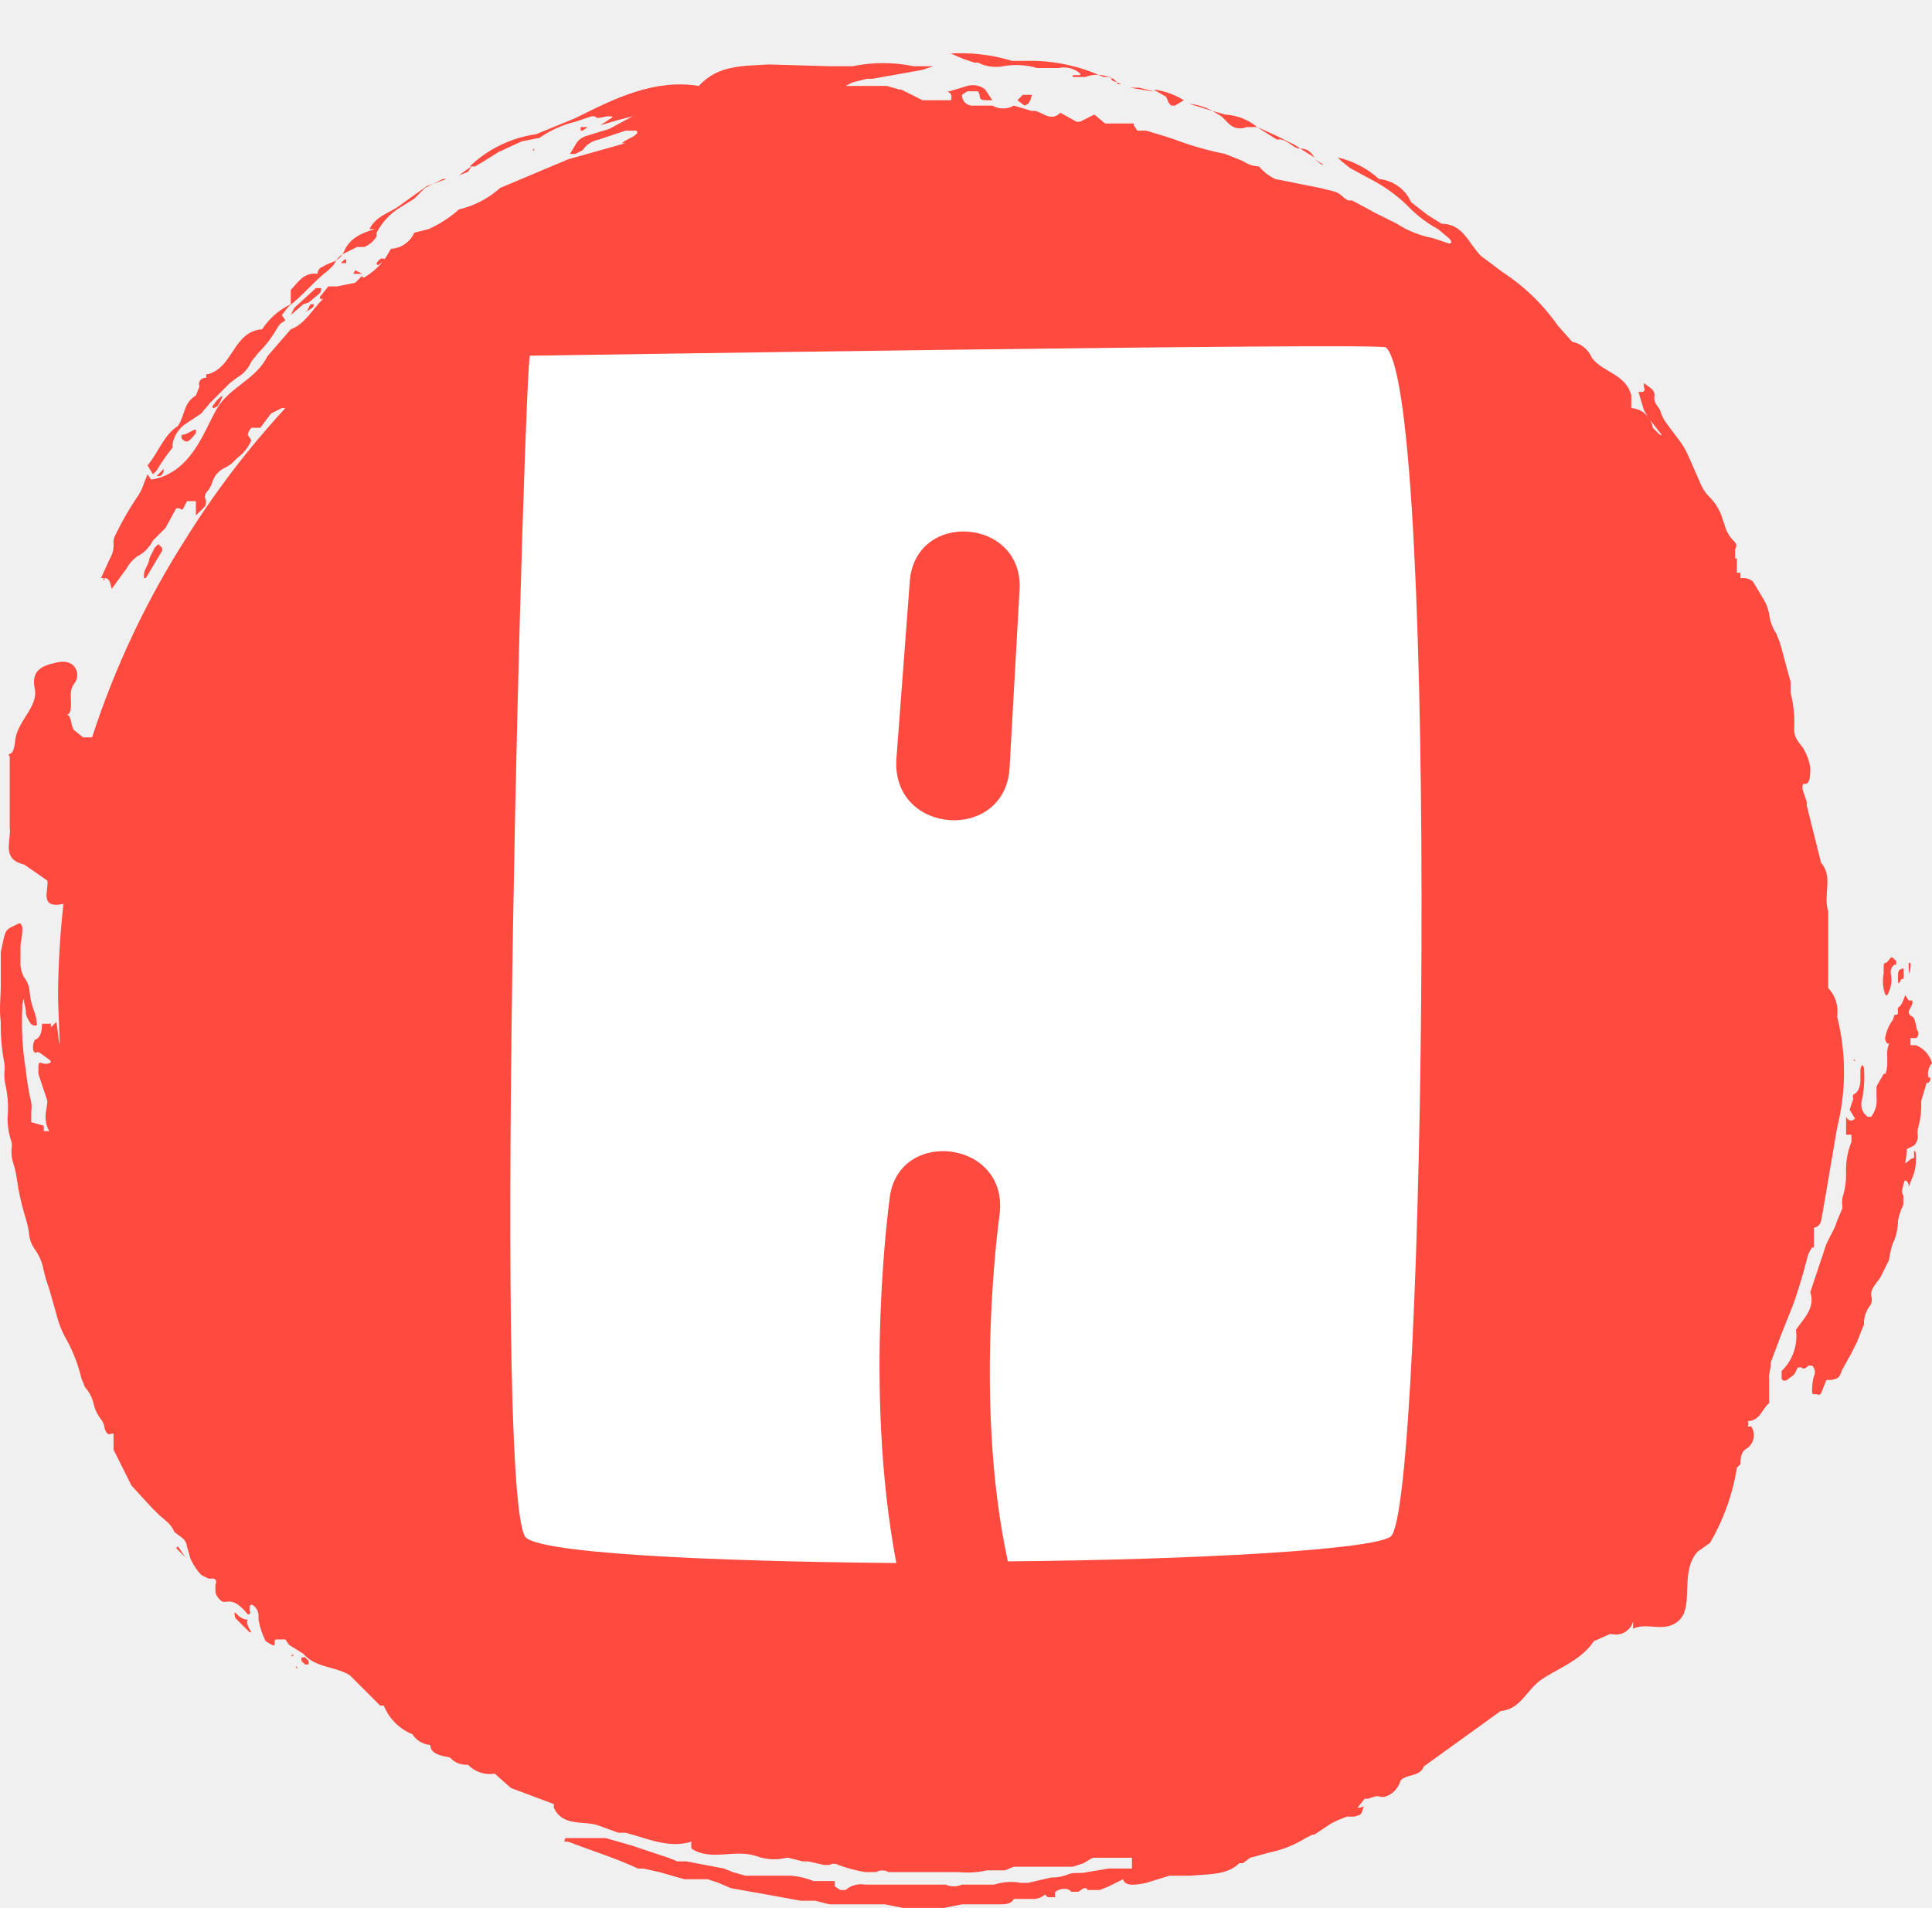
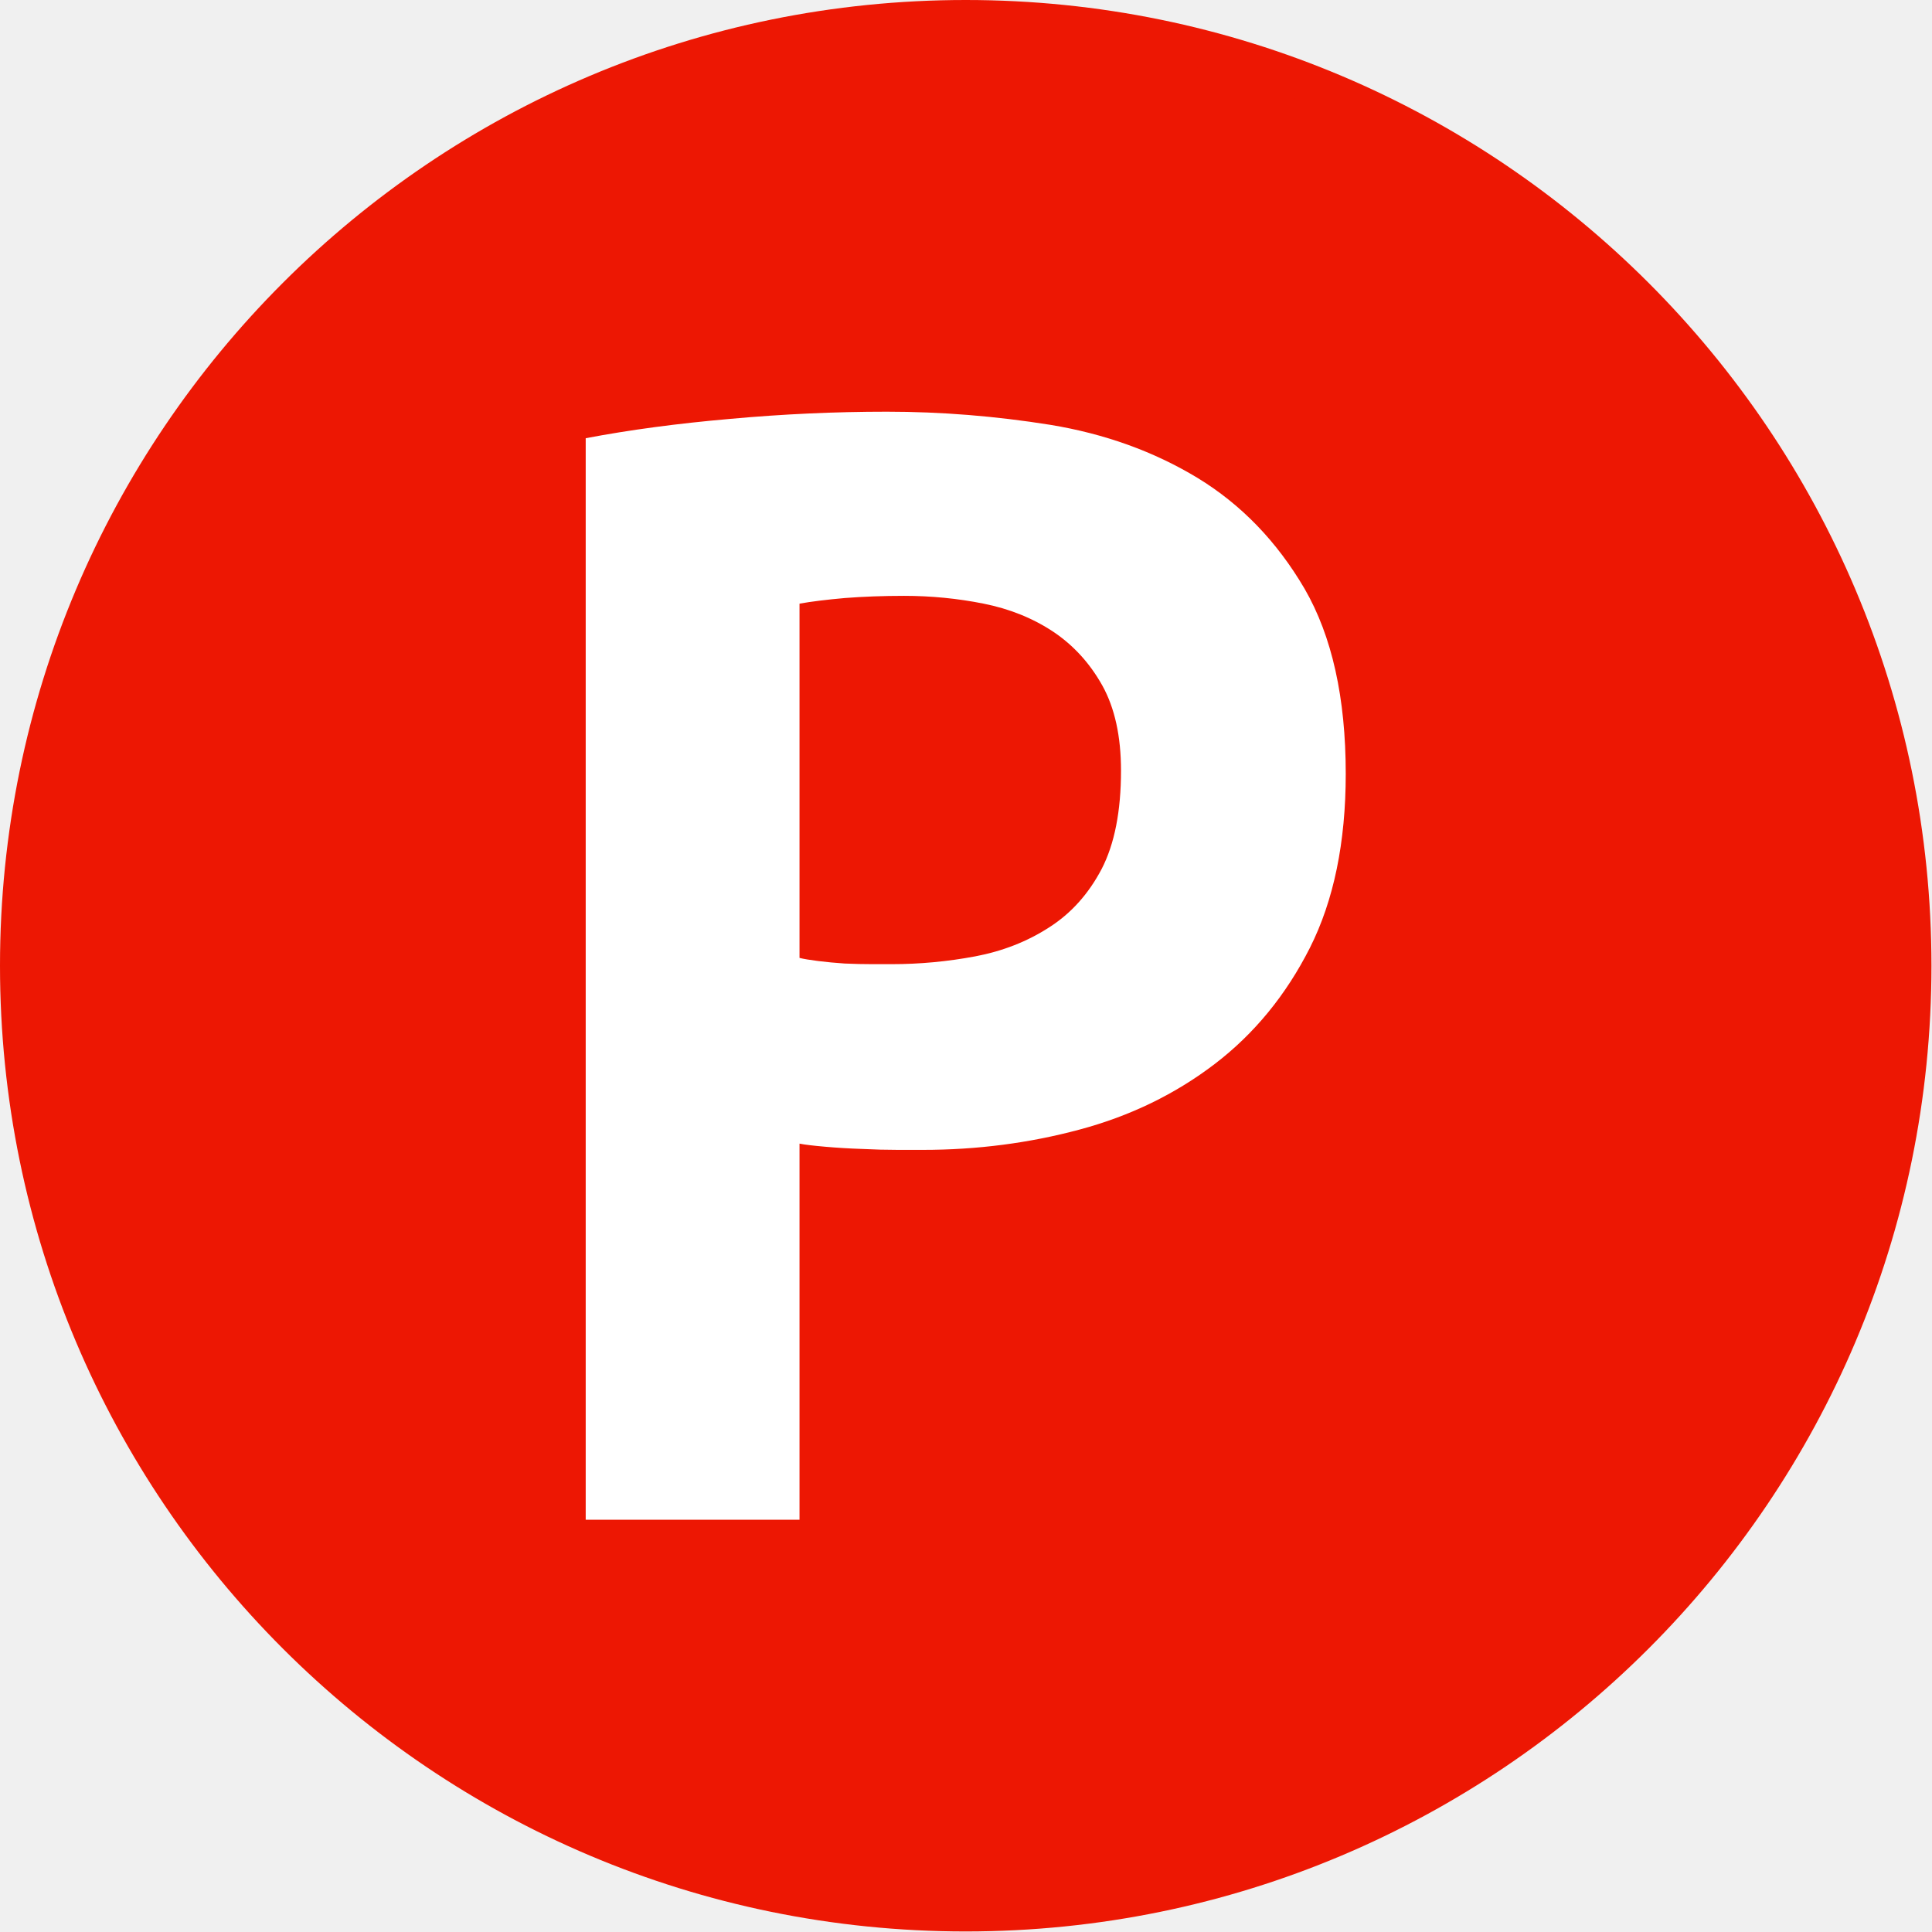
- <svg xmlns="http://www.w3.org/2000/svg" width="308.761" height="304.916" viewBox="0 0 106.008 104.687" class="css-1j8o68f" version="1.1" id="svg23">
-   <defs id="SvgjsDefs2684" />
-   <g id="SvgjsG2685" featurekey="rootContainer" transform="matrix(0.9820593,0,0,0.9820593,-0.05456052,0)" fill="#ff4a3f">
-     <g id="g17">
-       <path d="M19.8 15.3h.5l-.4-.2zm.5.1zm.8-.7c0 .1 0 .1.1.1l.4-.3c-.2-.1-.3-.1-.5.2zm.4-.2zm-4.1 2.3zm-.2.6l.3-.2c.1-.1.1-.2.1-.2h-.2l-.2.4c-.1-.1-.1 0 0 0zm2.2-2.9h-.1l-.2.2h.3zm-2.1 2.4l.6-.5c.1-.1.1-.2.1-.3h-.3l-1.2 1.1-.2.4.7-.6zm-1.1.8z" id="path3" />
-       <path d="M9.7 25v-.2a1.7 1.7 0 0 1 .7-1.1l.9-.6.5-.6.7-.7.4-.4.4-.3a1.9 1.9 0 0 0 .8-.9l.4-.5a5.9 5.9 0 0 0 1-1.3l.2-.3.3-.2-.2-.3.4-.5c.8-.6 1.4-1.4 2.2-2l.3-.3a1.4 1.4 0 0 1 .5-.6l.8-.4h.4a1.4 1.4 0 0 0 .7-.6V13a3.5 3.5 0 0 1 1.3-1.4l.8-.5.2-.2.4-.4 1-.5h.2l-1.1.4-1.4 1c-.6.5-1.4.6-1.8 1.4h.3c-.7.2-1.4.5-1.7 1.2s-.8.6-1.2.9a.4.4 0 0 0-.3.4c-.8-.1-1.1.5-1.5.9v.8a3.9 3.9 0 0 0-1.6 1.4c-1.6.1-1.6 2.1-3 2.5h-.1a.2.2 0 0 0 0 .2c-.3 0-.5.2-.4.5l-.2.5c-.7.4-.6 1.1-1 1.7-.8.5-1.1 1.5-1.7 2.2l.3.5.2-.2a11.6 11.6 0 0 1 .9-1.3zM53.9 3.3l.6.2h.2a2.2 2.2 0 0 0 1.4.2 4.1 4.1 0 0 1 1.9.1h1.2a1.4 1.4 0 0 1 1.2.3.1.1 0 0 1 0 .1H60a.1.1 0 0 0 0 .1h.7a1.8 1.8 0 0 1 1.3 0c.2 0 .1.1.2.2l.5.2h-.2c-.2-.4-.5-.4-.8-.4a9.7 9.7 0 0 0-4.3-.9h-.8A9.8 9.8 0 0 0 53 3h.2zm7.3 3.1zM50.3 4.7zm10.9 1.7h.2-.2zM19 14.7zm32.1-10zm17.6 2.2a.9.9 0 0 0 1 .2h.6a3.1 3.1 0 0 0-1.8-.7l-.7-.2.5.3zm-3.4-1.3c0 .1.1.2.2.3h.2l.5-.3a4.2 4.2 0 0 0-1.7-.6l.7.4zm7.4 2.7l.8.5c-.2-.3-.4-.5-.8-.5z" id="path5" />
-       <path d="M99 76.1l.6-1.6.6-1.5c.2-.5.6-1.8.8-2.6a1.7 1.7 0 0 1 .3-.7h.1v-1.1c.5-.1.4-.6.5-.9l.8-4.7a12.7 12.7 0 0 0 0-6.2 1.9 1.9 0 0 0-.5-1.6v-4.3c-.3-.9.3-1.9-.4-2.7L101 45a.4.4 0 0 0 0-.2l-.2-.6a.5.5 0 0 1 0-.4h.1c.3 0 .3-.5.3-.9a3 3 0 0 0-.4-1.1l-.3-.4a1.1 1.1 0 0 1-.2-.7 6.7 6.7 0 0 0-.2-2v-.6c-.2-.7-.4-1.5-.6-2.2l-.2-.5a2.5 2.5 0 0 1-.4-1.1 2.5 2.5 0 0 0-.3-.8l-.6-1a.8.8 0 0 0-.6-.2h-.1V32h-.2v-.8H97V31a.4.4 0 0 0 0-.1v-.2c.1-.2.1-.3-.1-.5a1.8 1.8 0 0 1-.4-.6l-.2-.6a2.9 2.9 0 0 0-.7-1.2 2.2 2.2 0 0 1-.5-.7l-.7-1.6a4.3 4.3 0 0 0-.6-1l-.6-.8a2.4 2.4 0 0 1-.4-.8l-.2-.3a.6.6 0 0 1-.1-.5.5.5 0 0 0-.2-.4l-.4-.3v.2c.1.2 0 .3-.1.3h-.2l.3 1 .3.5.7.9h-.1l-.2-.2-.2-.2a1.3 1.3 0 0 0-1.2-1.1v-.7c-.3-1.2-1.6-1.3-2.2-2.1a1.5 1.5 0 0 0-1.1-.9l-.8-.9a11.3 11.3 0 0 0-3.1-3l-.8-.6-.4-.3c-.7-.7-1-1.8-2.2-1.8l-.8-.5-.9-.7a2.2 2.2 0 0 0-1.8-1.3 5.1 5.1 0 0 0-2.3-1.2l.2.2.5.4 1.3.7a8.5 8.5 0 0 1 2.1 1.6 6.8 6.8 0 0 0 1.5 1.1l.6.5c.1.1.2.2.1.3H81l-.9-.3a5.6 5.6 0 0 1-2-.8l-1.2-.6-1.3-.7h-.2c-.3-.1-.4-.4-.8-.5l-.8-.2-2.5-.5a2.6 2.6 0 0 1-.9-.7 1.7 1.7 0 0 1-.9-.3l-1-.4a18.1 18.1 0 0 1-2.8-.8l-.6-.2-1-.3h-.5l-.2-.3v-.1h-1.6l-.6-.5-.4.2-.4.2h-.2l-.9-.5c-.6.6-1.1-.2-1.6-.1l-1-.3a1.2 1.2 0 0 1-1.2 0h-1.2a.6.6 0 0 1-.5-.6l.3-.2h.6a.7.7 0 0 1 .1.3c0 .2.2.2.5.2h.2l-.4-.6a1.1 1.1 0 0 0-1-.2l-1 .3H53c.3.2.2.3.2.5h-1.6l-.4-.2-.8-.4h-.1l-.7-.2h-2.3l.4-.2.8-.2h.3l1.7-.3 1.1-.2.6-.2h-1.1a8.4 8.4 0 0 0-3.4 0h-1.3L43 3.6c-1.4.1-2.8 0-3.9 1.2-2.5-.4-4.7.7-6.9 1.8l-2.2.9a6.7 6.7 0 0 0-3.7 1.8h.3l.5-.3.8-.5 1.3-.6 1-.2a6 6 0 0 1 2-.9l.9-.3h.2c.1.2.5 0 .7 0h.2c.1 0 .1.1 0 .1l-.6.4 1-.3.8-.2-1.3.7-1.3.4a1 1 0 0 0-.6.5l-.3.5h.3l.4-.2a1.4 1.4 0 0 1 .9-.6l1.5-.5h.5a.1.1 0 0 1 .1.2c-.2.2-.6.3-.8.5h.2l-3.2.9-3.8 1.6a5.2 5.2 0 0 1-2.3 1.2 6.6 6.6 0 0 1-1.7 1.1l-.8.2a1.5 1.5 0 0 1-1.3.9l-.3.5a3.7 3.7 0 0 1-1.2 1.1h-.1v-.1l-.2.2-.2.2-1 .2h-.5l-.4.5c-.1.1-.1.2 0 .2h.1c-.6.6-1 1.4-1.8 1.7L15 19.9c-.6 1.2-1.8 1.6-2.6 2.6s-1.4 3.9-3.9 4.3l-.2-.3-.2.5a2.7 2.7 0 0 1-.4.8 16.9 16.9 0 0 0-1.2 2.1.8.8 0 0 0-.1.5 1.4 1.4 0 0 1-.2.8l-.5 1.1h.2c.3 0 .3.3.4.6l.8-1.1a2.2 2.2 0 0 1 .6-.7 2 2 0 0 0 .9-.9l.3-.3.4-.4.6-1.1h.2c.1.1.1.1.2 0l.2-.4h.5v.8l.5-.5a.5.5 0 0 0 0-.5.4.4 0 0 1 .1-.3 1.5 1.5 0 0 0 .3-.5 1.3 1.3 0 0 1 .8-.9l.3-.2.3-.3a2.4 2.4 0 0 0 .8-1l-.2-.3c0-.1.1-.3.2-.4h.5l.6-.8.6-.3h.2a48.8 48.8 0 0 0-5.5 7.2h-.1.1a48.4 48.4 0 0 0-5.3 11.2h-.5l-.5-.4c-.2-.2-.1-.7-.4-.9h.1c.3-.5-.1-1.2.3-1.7s.1-1.4-.9-1.2-1.5.5-1.3 1.5-1 1.8-1.1 2.9-.5.5-.3.9v3.9c.1.8-.5 1.8.8 2.1l1.3.9c.1.5-.5 1.6.9 1.3a49.2 49.2 0 0 0-.3 5c0 1.1.1 2.2.1 3.3v-.4c-.1-.4-.1-.8-.2-1.3l-.3.3v-.2h-.5c0 .5-.1.8-.4.9a.9.9 0 0 0-.1.5c0 .1.1.3.2.2s.4.2.7.4-.2.3-.4.2-.2.1-.2.3v.3l.5 1.5c0 .3-.1.6-.1.9a1.7 1.7 0 0 0 .2.8h-.3v-.3l-.7-.2v-.6a1.5 1.5 0 0 0 0-.5 14.6 14.6 0 0 1-.3-1.8 16.6 16.6 0 0 1-.2-3.5.9.9 0 0 1 .1-.5v.2a2.9 2.9 0 0 1 .1.5.8.8 0 0 0 .1.4c.1.2.2.4.4.4s.1-.1.1-.2a2.1 2.1 0 0 0-.1-.5 4.2 4.2 0 0 1-.3-1.3 1.5 1.5 0 0 0-.3-.7 1.6 1.6 0 0 1-.2-.9v-.8c0-.3.1-.6.1-.9a.5.5 0 0 0-.1-.4h-.1c-.8.4-.7.2-1 1.6V55c0 .7-.1 1.4 0 2.1a10.8 10.8 0 0 0 .2 2.3 1.8 1.8 0 0 1 0 .5 3.1 3.1 0 0 0 .1.9 5.9 5.9 0 0 1 .1 1.3 3.9 3.9 0 0 0 .2 1.7 1.2 1.2 0 0 1 0 .4 2.1 2.1 0 0 0 .1.8 4.9 4.9 0 0 1 .2.9 14 14 0 0 0 .5 2.2 5 5 0 0 1 .2 1 1.7 1.7 0 0 0 .3.7 2.9 2.9 0 0 1 .5 1.2 8.5 8.5 0 0 0 .3 1l.4 1.4a5.4 5.4 0 0 0 .6 1.5 8.5 8.5 0 0 1 .8 2.1l.2.5a2.1 2.1 0 0 1 .5 1 2.1 2.1 0 0 0 .4.8 1 1 0 0 1 .2.5c.1.3.2.4.4.3h.1v.9l.5 1 .5 1 1.1 1.2.4.4c.3.3.7.5.9 1l.4.3a.7.7 0 0 1 .3.5l.2.7a3.3 3.3 0 0 0 .6.9l.4.2h.3a.2.2 0 0 1 .1.3 2.5 2.5 0 0 0 0 .5.9.9 0 0 0 .4.5h.2c.4-.1.8.2 1.2.7h.1c0-.1.1-.1 0-.2v-.2c0-.1.1-.2.2-.1a.7.7 0 0 1 .3.6v.2a4.3 4.3 0 0 0 .4 1.2c.5.3.5.3.5.1s0-.2.2-.2h.4l.2.3.8.5c.7.8 1.8.7 2.6 1.2l1.7 1.7h.2a2.9 2.9 0 0 0 1.6 1.6 1.3 1.3 0 0 0 1 .6c0 .5.6.6 1.1.7a1.2 1.2 0 0 0 .8.4h.2a1.7 1.7 0 0 0 1.5.5l.9.8 2.4.9v.2c.5 1.1 1.7.7 2.5 1l1.1.4h.4c1.2.3 2.4.9 3.7.5a.7.7 0 0 0 0 .4c1.1.7 2.4 0 3.6.4a2.9 2.9 0 0 0 1.7.1h.1l.8.2h.3l.9.2h.3a.5.5 0 0 1 .5 0 7.9 7.9 0 0 0 1.5.4h.6a.7.7 0 0 1 .7 0h3.9a5 5 0 0 0 1.6-.1h1l.5-.2H60l.6-.2.5-.3h2.2v.6H62l-1.2.2c-.4.1-.7 0-1 .1a2.4 2.4 0 0 1-1 .2l-1.3.3h-.4a3.1 3.1 0 0 0-1.5.1h-1.8a1.1 1.1 0 0 1-.9 0h-4.5a1.3 1.3 0 0 0-1.1.3H47l-.3-.2v-.3h-1.2a4.1 4.1 0 0 0-1.3-.3h-2.5l-.7-.2-.5-.2-2.1-.4h-.5l-.5-.2-2.1-.7-1.4-.4h-2.2c-.1 0-.1.1-.1.2h.2c1.3.5 2.6.9 3.9 1.5h.3l.9.2 1.4.4h1.3l.6.2.7.3 1.7.3 1.1.2 1.1.2h.8l.8.2h3.1l1 .2h2.3l1-.2H56c.4 0 .6-.1.7-.3h1a1 1 0 0 0 .8-.3c-.1.1 0 .1.1.2h.4v-.2c0-.1 0-.1.2-.2s.6-.1.7.1h.4l.3-.2c.2 0 .2 0 .2.1h.7l.5-.2.8-.4c.1.3.4.4 1.3.2l1.3-.4h1.2c.9-.1 2 0 2.7-.7h.2l.4-.3 1.1-.3a6.1 6.1 0 0 0 2-.8l.4-.2h.1l.9-.6.4-.2.5-.2h.4c.4-.1.4-.1.5-.4s0-.1-.2-.1h-.1l.4-.5h.2c.3-.1.5-.2.7-.1h.2a1.3 1.3 0 0 0 .9-.9c.3-.4 1.1-.2 1.3-.8l4.3-3.1c1.1-.1 1.4-1.1 2.2-1.7s2.3-1.1 3-2.2l.9-.4h.1a1 1 0 0 0 1.2-.7v.4c.8-.4 1.8.3 2.6-.5s0-2.7 1-3.8l.7-.5a12.1 12.1 0 0 0 1.5-4.2l.2-.2c0-.3 0-.7.4-.9a.9.9 0 0 0 .2-1.2h-.2a.3.3 0 0 0 0-.3c.7 0 .8-.7 1.2-1V77a.5.5 0 0 1 0-.2 3.8 3.8 0 0 0 .1-.7zM5.9 32.2z" id="path7" />
-       <path d="M26.4 9.3l-.3.2-.4.3.5-.2zm6.1-2h.1l.3-.2h-.4zm-2.6 1l-.1.1h.1v-.1zm-1.5 1.4zm1.3-.2zm-6.3 3.1zM9.2 26.2l-.4.4H9a.4.4 0 0 0 .2-.4zm3-3.5a2.1 2.1 0 0 0 .3-.6 1.5 1.5 0 0 0-.5.5c-.1.1-.1.2 0 .2zM11 24.2V24c-.2 0-.5.3-.8.3v.2c.3.3.4.2.8-.3zm3 66.2zM73.9 9.2h.1l-.5-.3zm-2.5-1.4c.5-.1.8.4 1.2.5h.1l-.3-.2-1-.5-1.1-.5.3.2zM52.8 3.1zm11.7 2h-.1l-1.2-.2h.5zm2 .7l1.3.4a3.3 3.3 0 0 0-1.3-.4zm-9 0a1 1 0 0 0 .2-.5h-.5l-.3.3.4.3zm9 1.6zM49.9 4.2zm2.9.7zM48.5 4zm13.8 2.1a.5.5 0 0 0 0 .1zm44.8 52.3h-.3V58h.3c.1 0 .2-.3.1-.4s-.1-.7-.3-.8a.3.3 0 0 1-.2-.3l.2-.4a.4.4 0 0 0 0-.2h-.2l-.2-.3c-.1.3-.2.6-.4.7a.5.5 0 0 0 0 .2c0 .1 0 .2-.1.2h-.1a1.1 1.1 0 0 1-.1.3 2.3 2.3 0 0 0-.4.9.4.4 0 0 0 .1.4h.1a1.7 1.7 0 0 0-.1.8v.4a1.8 1.8 0 0 1-.1.5h-.1l-.4.7v.6a1.5 1.5 0 0 1-.3 1.1h-.2l-.2-.2a.9.9 0 0 1-.1-.8 6.5 6.5 0 0 0 .1-1.7c0-.1-.1-.2-.1-.2a.5.5 0 0 0-.1.3v.6c0 .2-.1.6-.3.7s-.1.2-.1.3l-.2.6.3.5c-.2.2-.4.1-.5-.1v1h.3v.4a4.2 4.2 0 0 0-.3 1.4 3.3 3.3 0 0 0 0 .4 4 4 0 0 1-.2 1.3 2 2 0 0 0 0 .6l-.3.7a3.2 3.2 0 0 1-.3.7l-.3.6-.9 2.7c.3.9-.4 1.5-.8 2.1a2.7 2.7 0 0 1-.8 2.3v.4c0 .1.1.2.3.1l.4-.3.2-.4h.2c.1.1.2.1.4-.1h.2a.5.5 0 0 1 .1.6 2.9 2.9 0 0 0-.1.8c0 .1 0 .2.1.2h.2c.1.1.2 0 .3-.3l.2-.5h.3c.4-.1.4-.1.6-.6l.5-.9.3-.6.4-1a1.6 1.6 0 0 1 .3-1 .6.6 0 0 0 .1-.6c0-.2 0-.3.2-.6l.3-.4.5-1a4.7 4.7 0 0 1 .2-.9 3 3 0 0 0 .3-1.3 3.8 3.8 0 0 1 .3-.9v-.5c-.1-.2-.1-.2 0-.6s.1-.2.2-.2a.4.4 0 0 1 .1.3l.2-.5a2.3 2.3 0 0 0 .2-.9v-.3c0-.1 0-.3-.1-.3v.4c-.2 0-.3.2-.5.3a6.4 6.4 0 0 0 .1-.8l.4-.2a.7.7 0 0 0 .2-.6 1.4 1.4 0 0 1 0-.3 4.8 4.8 0 0 0 .2-1.4v-.2l.3-1h.1a.3.3 0 0 0 .1-.3h-.1a.9.9 0 0 1 .2-.8 1.5 1.5 0 0 0-.9-1zm-1.2 7.8zm-.2-9.9zm0 0zM9.1 30.8a.3.3 0 0 0 0-.2l-.2-.2-.2.2-.3.6c0 .3-.3.6-.3.9v.2h.1zm96.3 24.8h.1a1.7 1.7 0 0 0 .2-1.2.5.5 0 0 1 .2-.5h.1v-.2l-.2-.2h-.1c-.1.1-.2.3-.3.3s-.1.1-.1.3v.3a2.2 2.2 0 0 0 .1 1.2zM13.2 90.1c-.1 0 0 .2 0 .3l.8.8h.1c-.2-.3-.3-.6-.2-.7a.9.9 0 0 1-.5-.2zm.8.3zm92.3-35.7h.1a2 2 0 0 0 0-.6c-.3.1-.3.1-.3.6s.1.1.2 0z" id="path9" />
-       <path d="M106.7 62a.6.6 0 0 0 .1-.5c0-.1-.1-.2-.1-.1h-.2v.2c0 .4.1.5.2.4zm.1-8.2h-.1v.6a1 1 0 0 0 .1-.6zM17.1 92.6h-.2v.2l.2.2h.2v-.2zm86.6-33.3c0-.1 0-.1-.1-.1zM9.9 86.5l.5.5-.4-.6z" id="path11" />
-       <circle cx="10.5" cy="87.1" transform="rotate(-24.8 10.4 87.159)" id="circle13" />
-       <path d="M9.7 30.1h-.1v.2-.2h.1zm83.2-6.6l-.2-.3h-.1zm-14.7 77.1zM5.9 32.2zm-.1.2a.3.3 0 0 0 .1-.2v.2zm1.9-4.9zM61.5 2.4zm42.8 58.2v.1-.1zM16.4 92.5h-.1c.1.1.2 0 .1-.1zm.2.7h.1l-.1-.1v.1zm73.9-71.3zm15.2 34.4zM14.6 91.7zm92.1-37zm-.8 11.4zM34.6 0z" id="path15" />
-     </g>
-   </g>
-   <g id="SvgjsG2686" featurekey="nameFeature-0" transform="matrix(2.284354,0,0,2.284354,27.98006,-5.60952)" fill="#ffffff">
-     <path d="M9.6 16.48 l-0.32 4.24 c-0.08 1.8 2.6 1.96 2.72 0.2 l0.24 -4.28 c0.12 -1.76 -2.56 -1.96 -2.64 -0.16 z M0.48 11 l0 0 c0.04 0 20.48 -0.32 20.56 -0.2 c1.28 1.12 0.96 27.8 0.12 28.56 c-0.4 0.32 -4.64 0.56 -9.2 0.6 c-0.84 -3.84 -0.2 -8.32 -0.2 -8.32 c0.24 -1.8 -2.44 -2.12 -2.64 -0.4 c0 0.04 -0.64 4.52 0.16 8.76 c-4.56 -0.04 -8.68 -0.24 -8.92 -0.64 c-0.8 -1.44 0 -28.28 0.12 -28.36 z" id="path20" />
+ <svg xmlns="http://www.w3.org/2000/svg" version="1.1" width="1000" height="1000" viewBox="0 0 1000 1000">
+   <g transform="matrix(1,0,0,1,-0.1422156,-0.1422156)">
+     <svg viewBox="0 0 334 334" data-background-color="#ffffff" preserveAspectRatio="xMidYMid meet" height="1000" width="1000">
+       <g id="tight-bounds" transform="matrix(1,0,0,1,0.0475,0.0475)">
+         <svg viewBox="0 0 333.905 333.905" height="333.905" width="333.905">
+           <g>
+             <svg />
+           </g>
+           <g>
+             <svg viewBox="0 0 333.905 333.905" height="333.905" width="333.905">
+               <g>
+                 <path d="M0 166.952c0-92.205 74.747-166.952 166.952-166.952 92.205 0 166.952 74.747 166.953 166.952 0 92.205-74.747 166.952-166.953 166.953-92.205 0-166.952-74.747-166.952-166.953zM166.952 316.63c82.665 0 149.677-67.013 149.678-149.678 0-82.665-67.013-149.677-149.678-149.677-82.665 0-149.677 67.013-149.677 149.677 0 82.665 67.013 149.677 149.677 149.678z" data-fill-palette-color="tertiary" fill="#ed1703" stroke="transparent" />
+                 <ellipse rx="160.274" ry="160.274" cx="166.952" cy="166.952" fill="#ed1703" stroke="transparent" stroke-width="0" fill-opacity="1" data-fill-palette-color="tertiary" />
+               </g>
+               <g transform="matrix(1,0,0,1,101.2558,71.17305)">
+                 <svg viewBox="0 0 131.393 191.558" height="191.558" width="131.393">
+                   <g>
+                     <svg viewBox="0 0 131.393 191.558" height="191.558" width="131.393">
+                       <g>
+                         <svg viewBox="0 0 131.393 191.558" height="191.558" width="131.393">
+                           <g>
+                             <svg viewBox="0 0 131.393 191.558" height="191.558" width="131.393">
+                               <g>
+                                 <svg viewBox="0 0 131.393 191.558" height="191.558" width="131.393" id="textblock">
+                                   <g>
+                                     <svg viewBox="0 0 131.393 191.558" height="191.558" width="131.393">
+                                       <g transform="matrix(1,0,0,1,0,0)">
+                                         <svg width="131.393" viewBox="3 -35.5 24.35 35.5" height="191.558" data-palette-color="#ffffff">
+                                           <path d="M3 0L3-34.65Q5.1-35.05 7.63-35.27 10.15-35.5 12.65-35.5L12.65-35.5Q15.25-35.5 17.88-35.08 20.5-34.65 22.6-33.38 24.7-32.1 26.03-29.83 27.35-27.55 27.35-23.9L27.35-23.9Q27.35-20.6 26.2-18.32 25.05-16.05 23.15-14.6 21.25-13.15 18.82-12.5 16.4-11.85 13.8-11.85L13.8-11.85Q13.55-11.85 13-11.85 12.45-11.85 11.85-11.88 11.25-11.9 10.68-11.95 10.1-12 9.85-12.05L9.85-12.05 9.85 0 3 0ZM13.2-29.6L13.2-29.6Q12.2-29.6 11.3-29.53 10.4-29.45 9.85-29.35L9.85-29.35 9.85-18Q10.05-17.95 10.45-17.9 10.85-17.85 11.3-17.82 11.75-17.8 12.18-17.8 12.6-17.8 12.8-17.8L12.8-17.8Q14.15-17.8 15.48-18.05 16.8-18.3 17.85-18.98 18.9-19.65 19.53-20.85 20.15-22.05 20.15-24L20.15-24Q20.15-25.65 19.55-26.73 18.95-27.8 17.98-28.45 17-29.1 15.75-29.35 14.5-29.6 13.2-29.6Z" opacity="1" transform="matrix(1,0,0,1,0,0)" fill="#ffffff" class="undefined-text-0" data-fill-palette-color="quaternary" id="text-0" />
+                                         </svg>
+                                       </g>
+                                     </svg>
+                                   </g>
+                                 </svg>
+                               </g>
+                             </svg>
+                           </g>
+                           <g />
+                         </svg>
+                       </g>
+                     </svg>
+                   </g>
+                 </svg>
+               </g>
+             </svg>
+           </g>
+           <defs />
+         </svg>
+         <rect width="333.905" height="333.905" fill="none" stroke="none" visibility="hidden" />
+       </g>
+     </svg>
  </g>
</svg>
